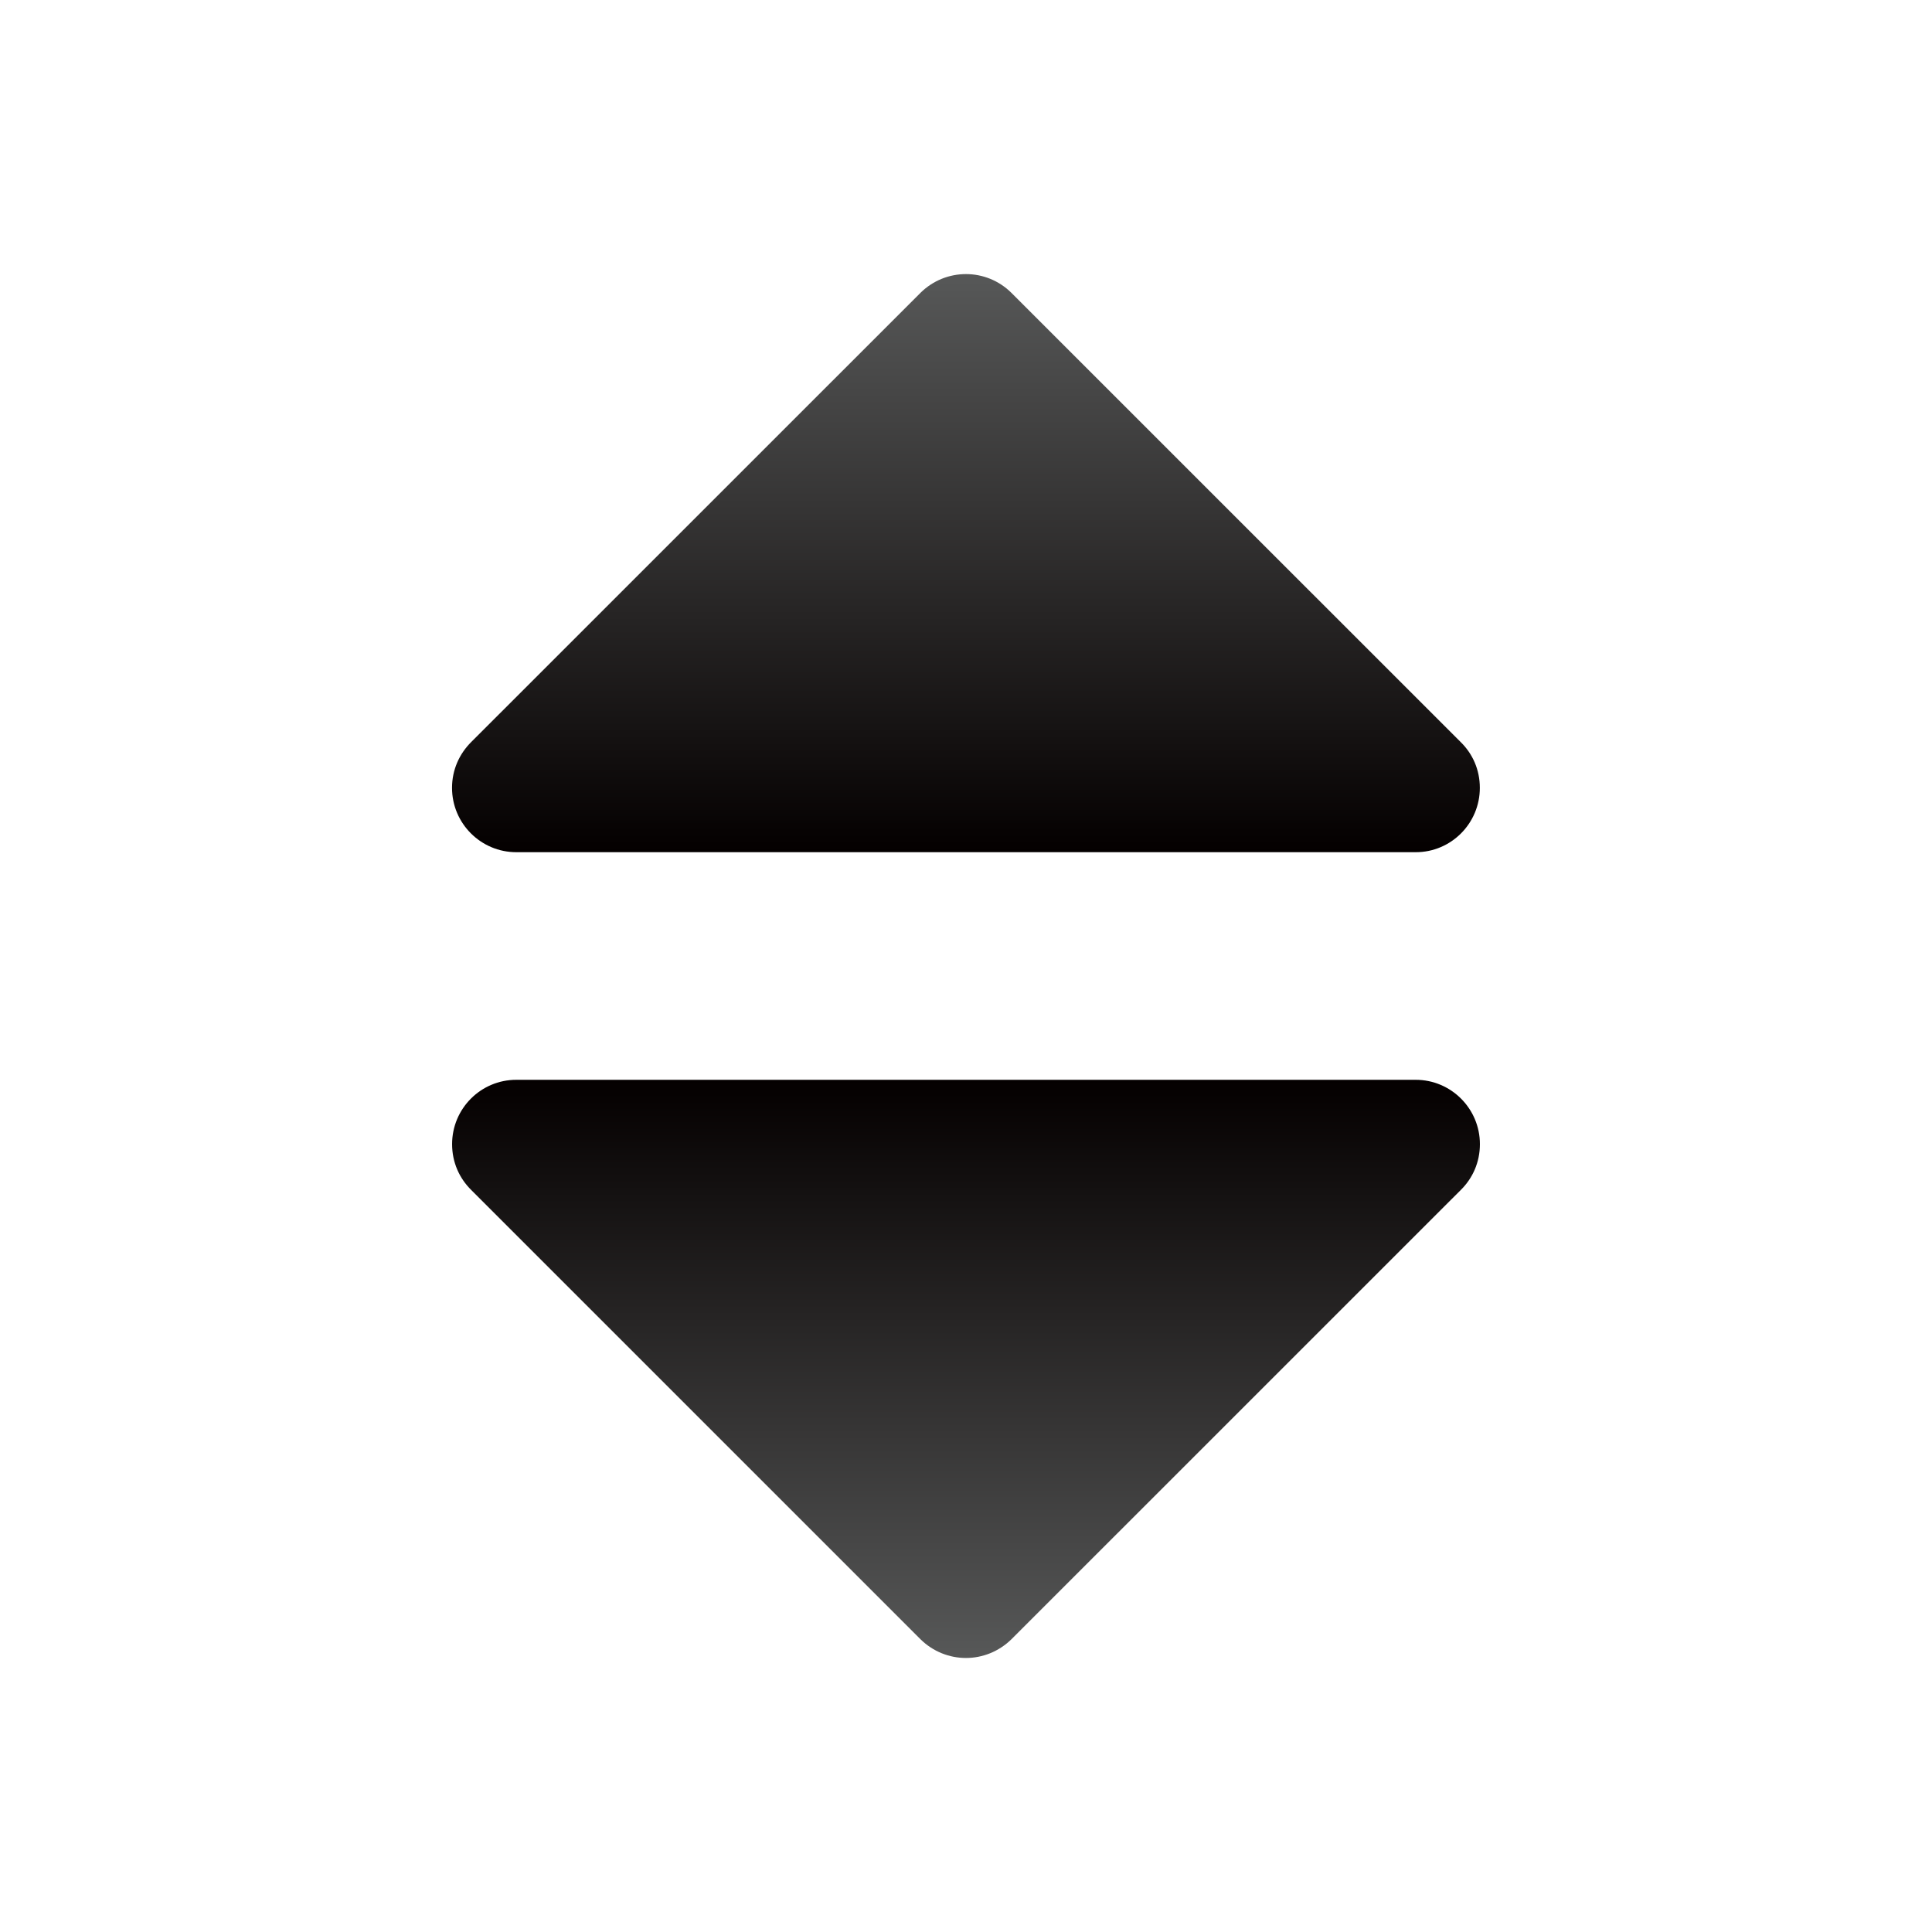
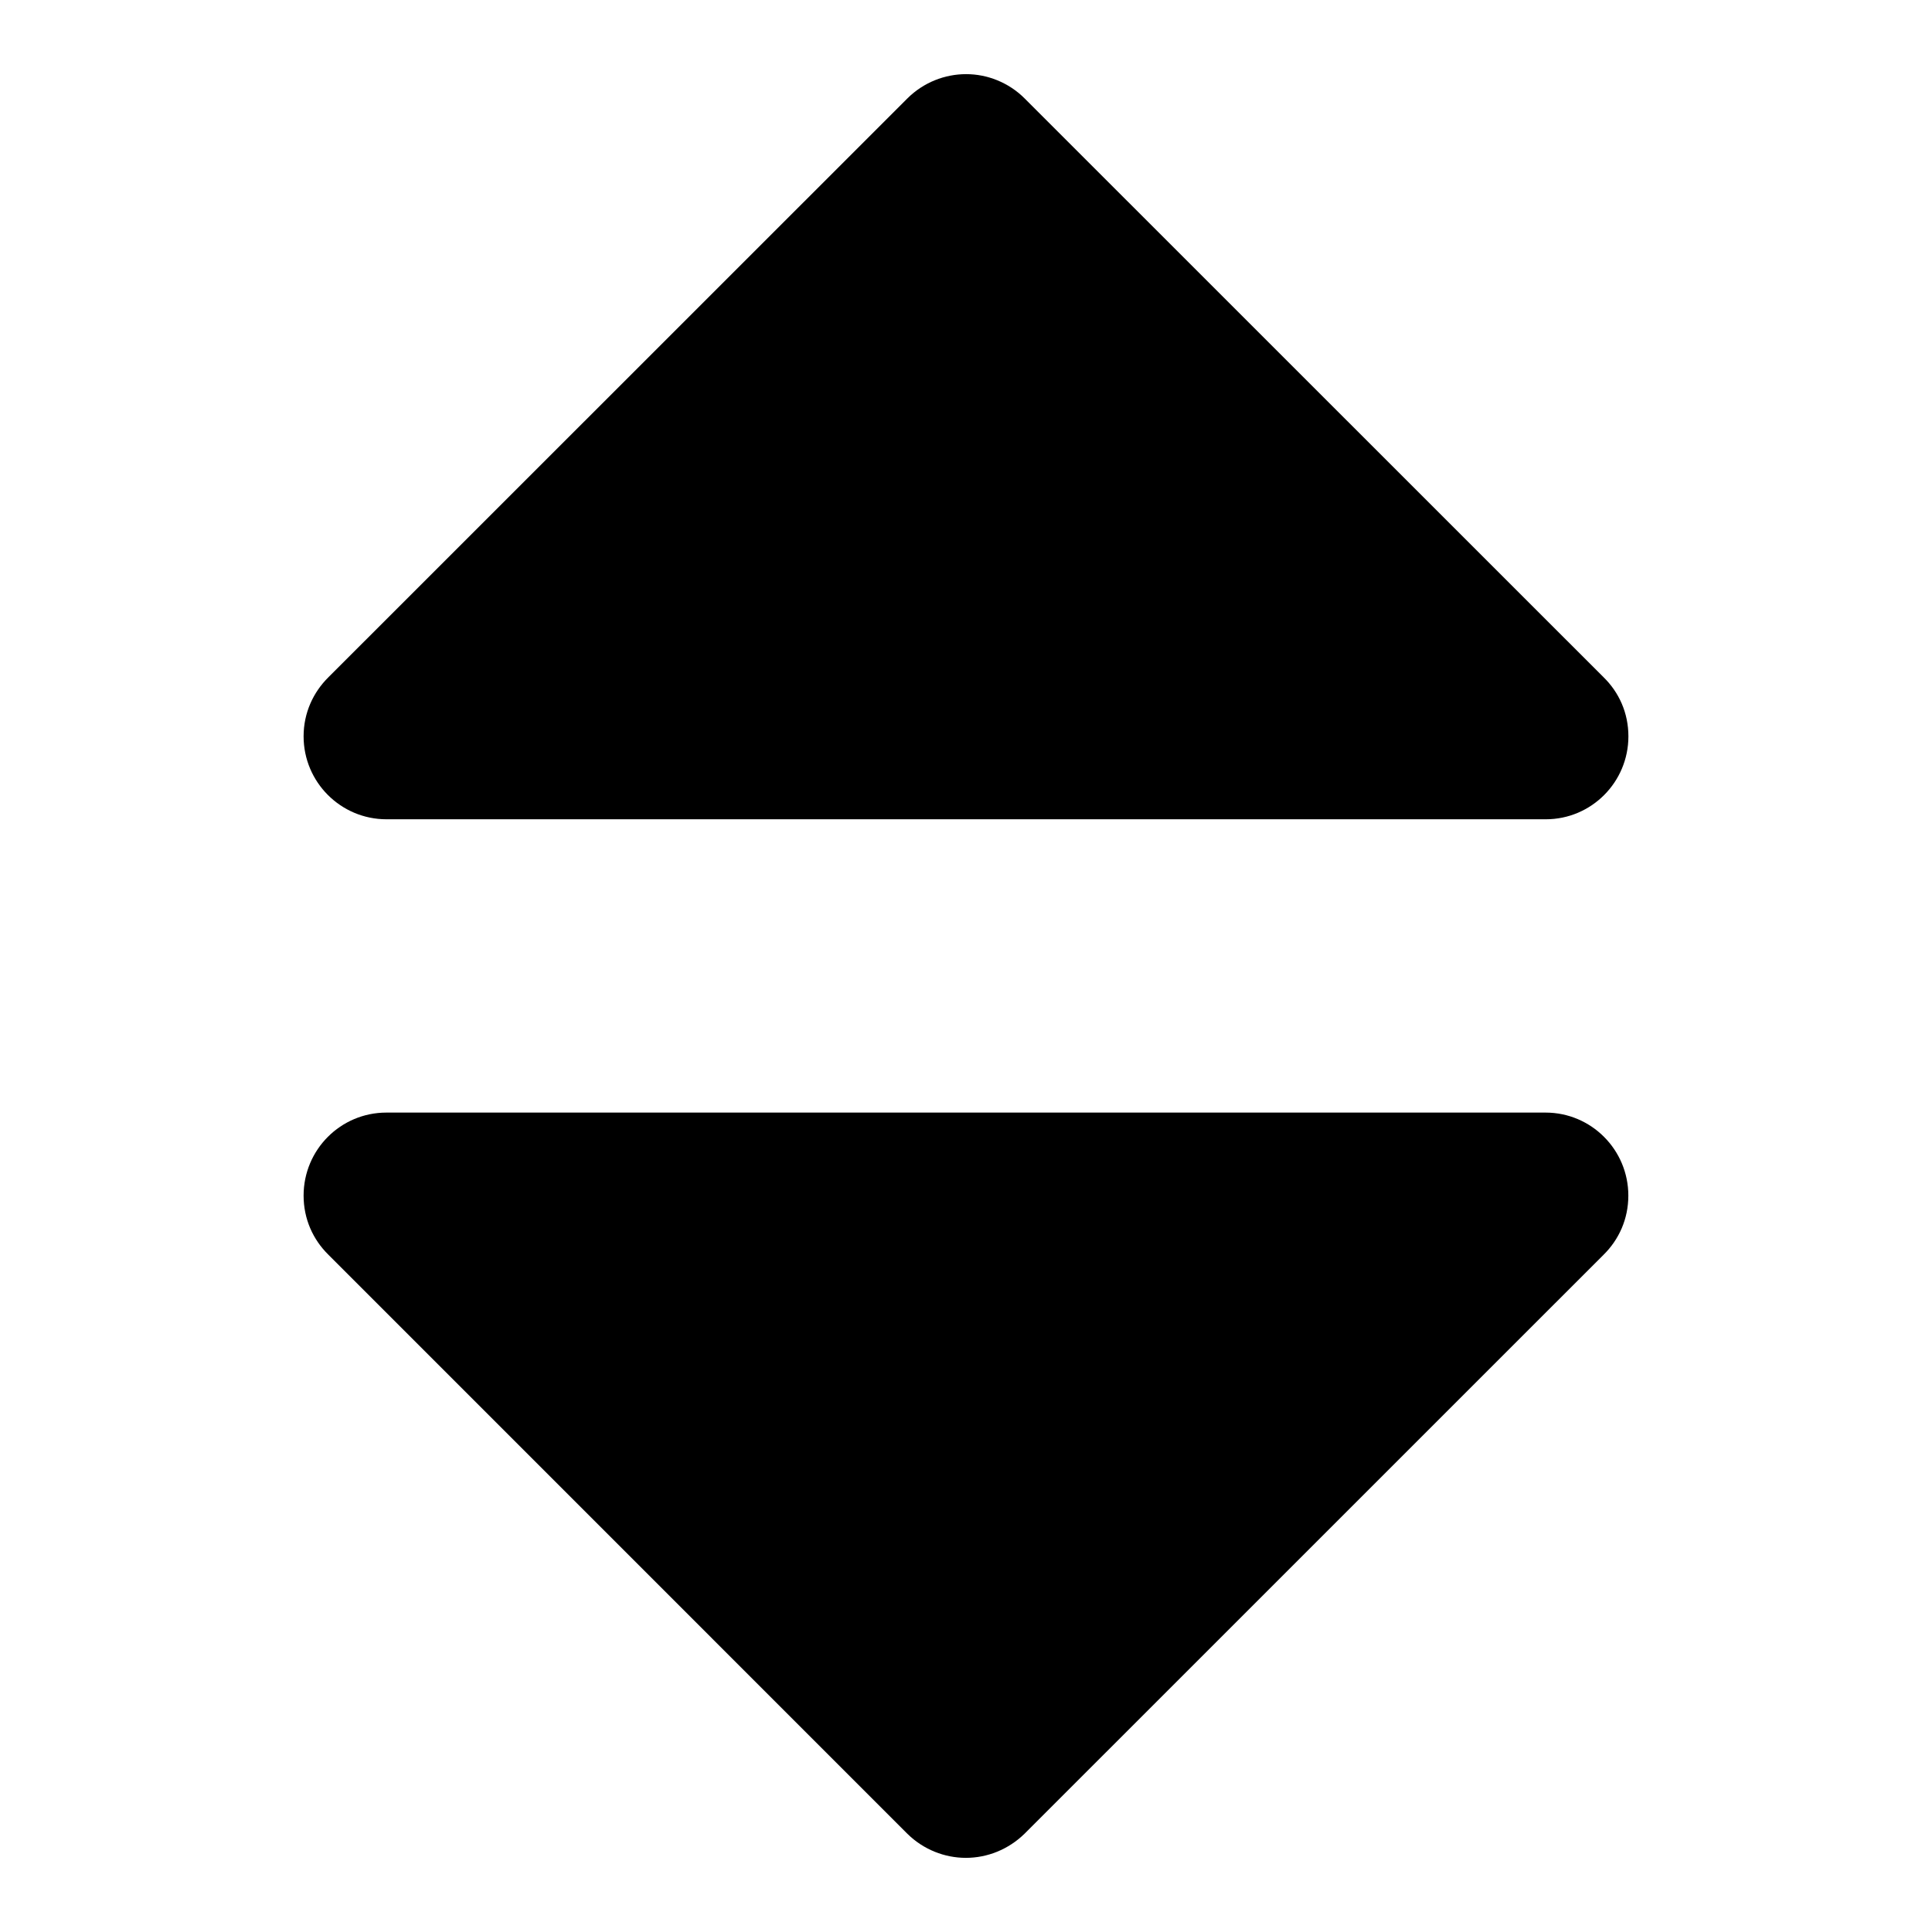
<svg xmlns="http://www.w3.org/2000/svg" version="1.1" id="圖層_1" x="0px" y="0px" width="28.35px" height="28.35px" viewBox="0 0 28.35 28.35" enable-background="new 0 0 28.35 28.35" xml:space="preserve">
  <g>
-     <linearGradient id="SVGID_1_" gradientUnits="userSpaceOnUse" x1="14.175" y1="12.505" x2="14.175" y2="4.021">
-       <stop offset="0" style="stop-color:#040000" />
-       <stop offset="1" style="stop-color:#575858" />
-     </linearGradient>
-     <path fill="url(#SVGID_1_)" d="M18.416,12.505h2.359c0.519,0,0.94-0.423,0.94-0.944c0-0.267-0.106-0.501-0.282-0.673l-6.592-6.591   c-0.184-0.183-0.426-0.275-0.666-0.275c-0.242,0-0.483,0.092-0.668,0.275l-6.592,6.591c-0.173,0.172-0.282,0.406-0.282,0.673   c0,0.521,0.423,0.944,0.943,0.944h2.356" />
-     <linearGradient id="SVGID_2_" gradientUnits="userSpaceOnUse" x1="78.174" y1="29.007" x2="78.174" y2="20.523" gradientTransform="matrix(-1 0 0 -1 92.3477 44.8516)">
-       <stop offset="0" style="stop-color:#040000" />
-       <stop offset="1" style="stop-color:#575858" />
-     </linearGradient>
-     <path fill="url(#SVGID_2_)" d="M9.934,15.845H7.576c-0.521,0-0.942,0.423-0.942,0.944c0,0.266,0.106,0.501,0.282,0.674l6.591,6.591   c0.185,0.183,0.427,0.275,0.667,0.275c0.242,0,0.482-0.093,0.668-0.275l6.592-6.591c0.176-0.173,0.282-0.408,0.282-0.674   c0-0.521-0.423-0.944-0.942-0.944h-2.358" />
+     <path d="M19.642,12.022h3.041c0.669,0,1.212-0.545,1.212-1.217c0-0.344-0.138-0.646-0.364-0.867l-8.497-8.495   c-0.236-0.235-0.549-0.355-0.857-0.355c-0.312,0-0.624,0.12-0.861,0.355L4.819,9.938c-0.223,0.221-0.364,0.523-0.364,0.867   c0,0.672,0.545,1.217,1.216,1.217h3.036" />
+     <path d="M8.709,16.326H5.67c-0.672,0-1.215,0.545-1.215,1.218c0,0.343,0.138,0.646,0.364,0.868l8.495,8.496   c0.237,0.234,0.55,0.354,0.859,0.354c0.312,0,0.622-0.121,0.861-0.354l8.497-8.496c0.226-0.223,0.363-0.525,0.363-0.868   c0-0.673-0.545-1.218-1.214-1.218h-3.04" />
  </g>
</svg>
